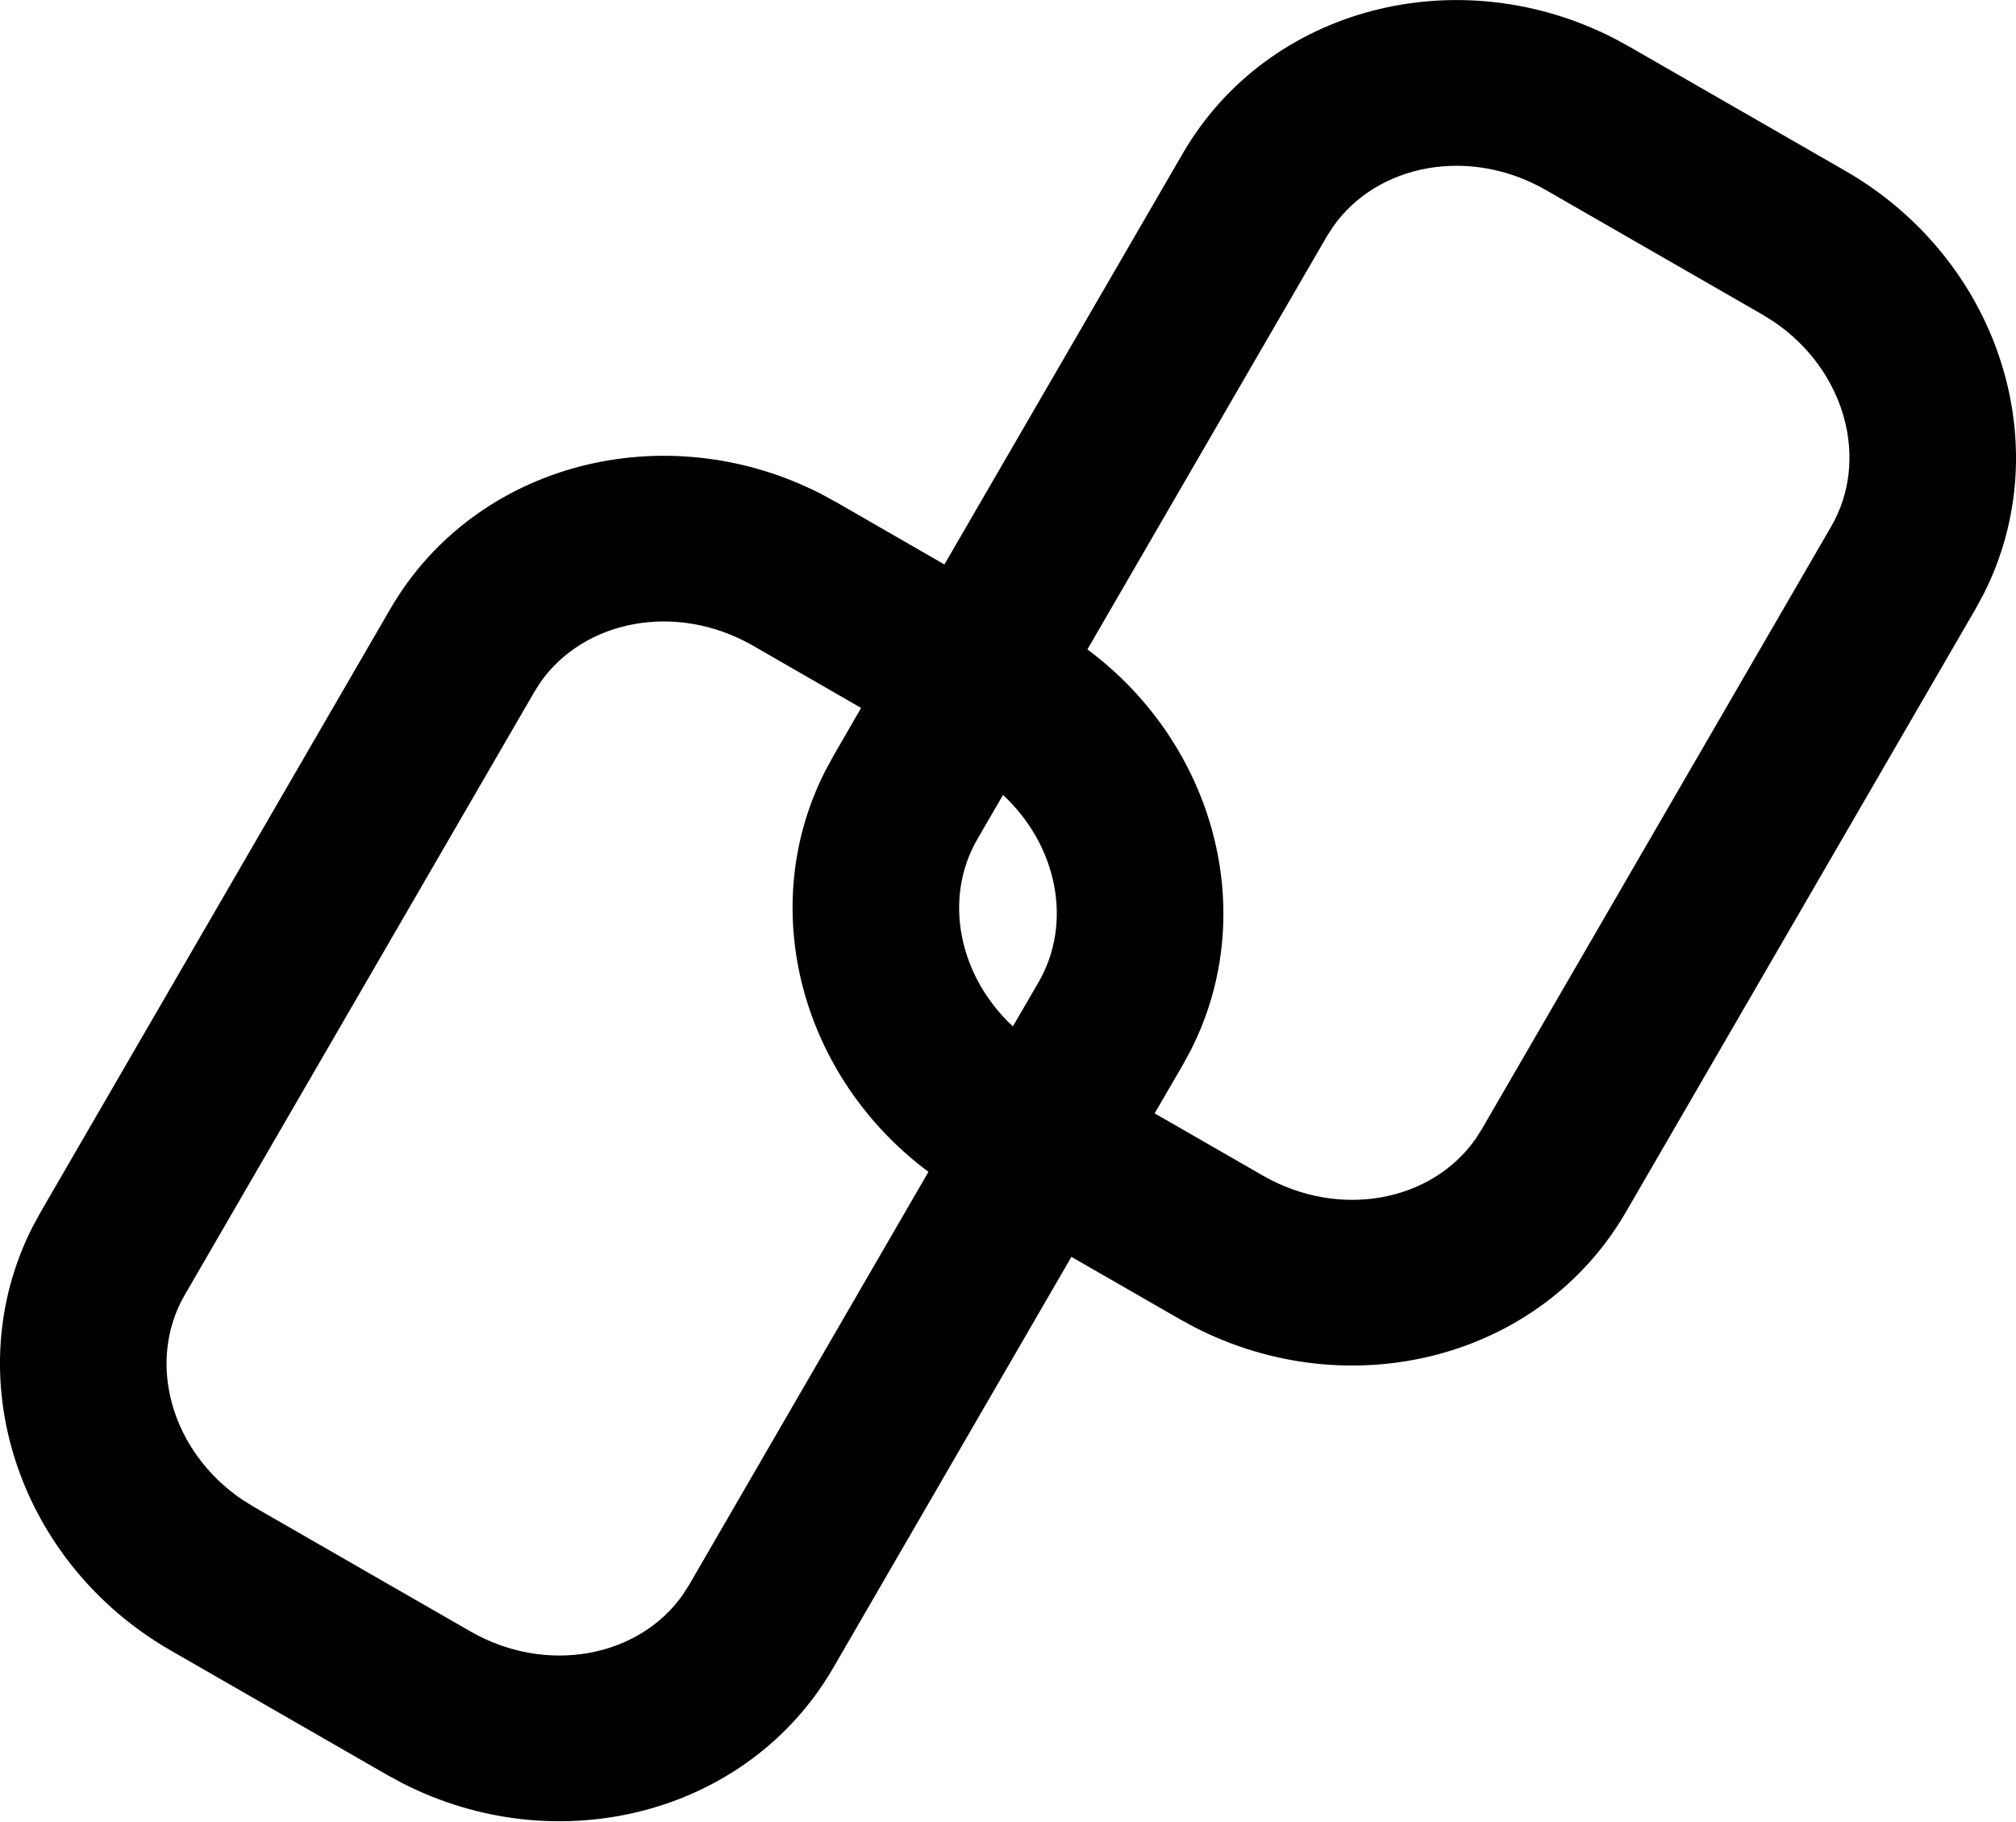
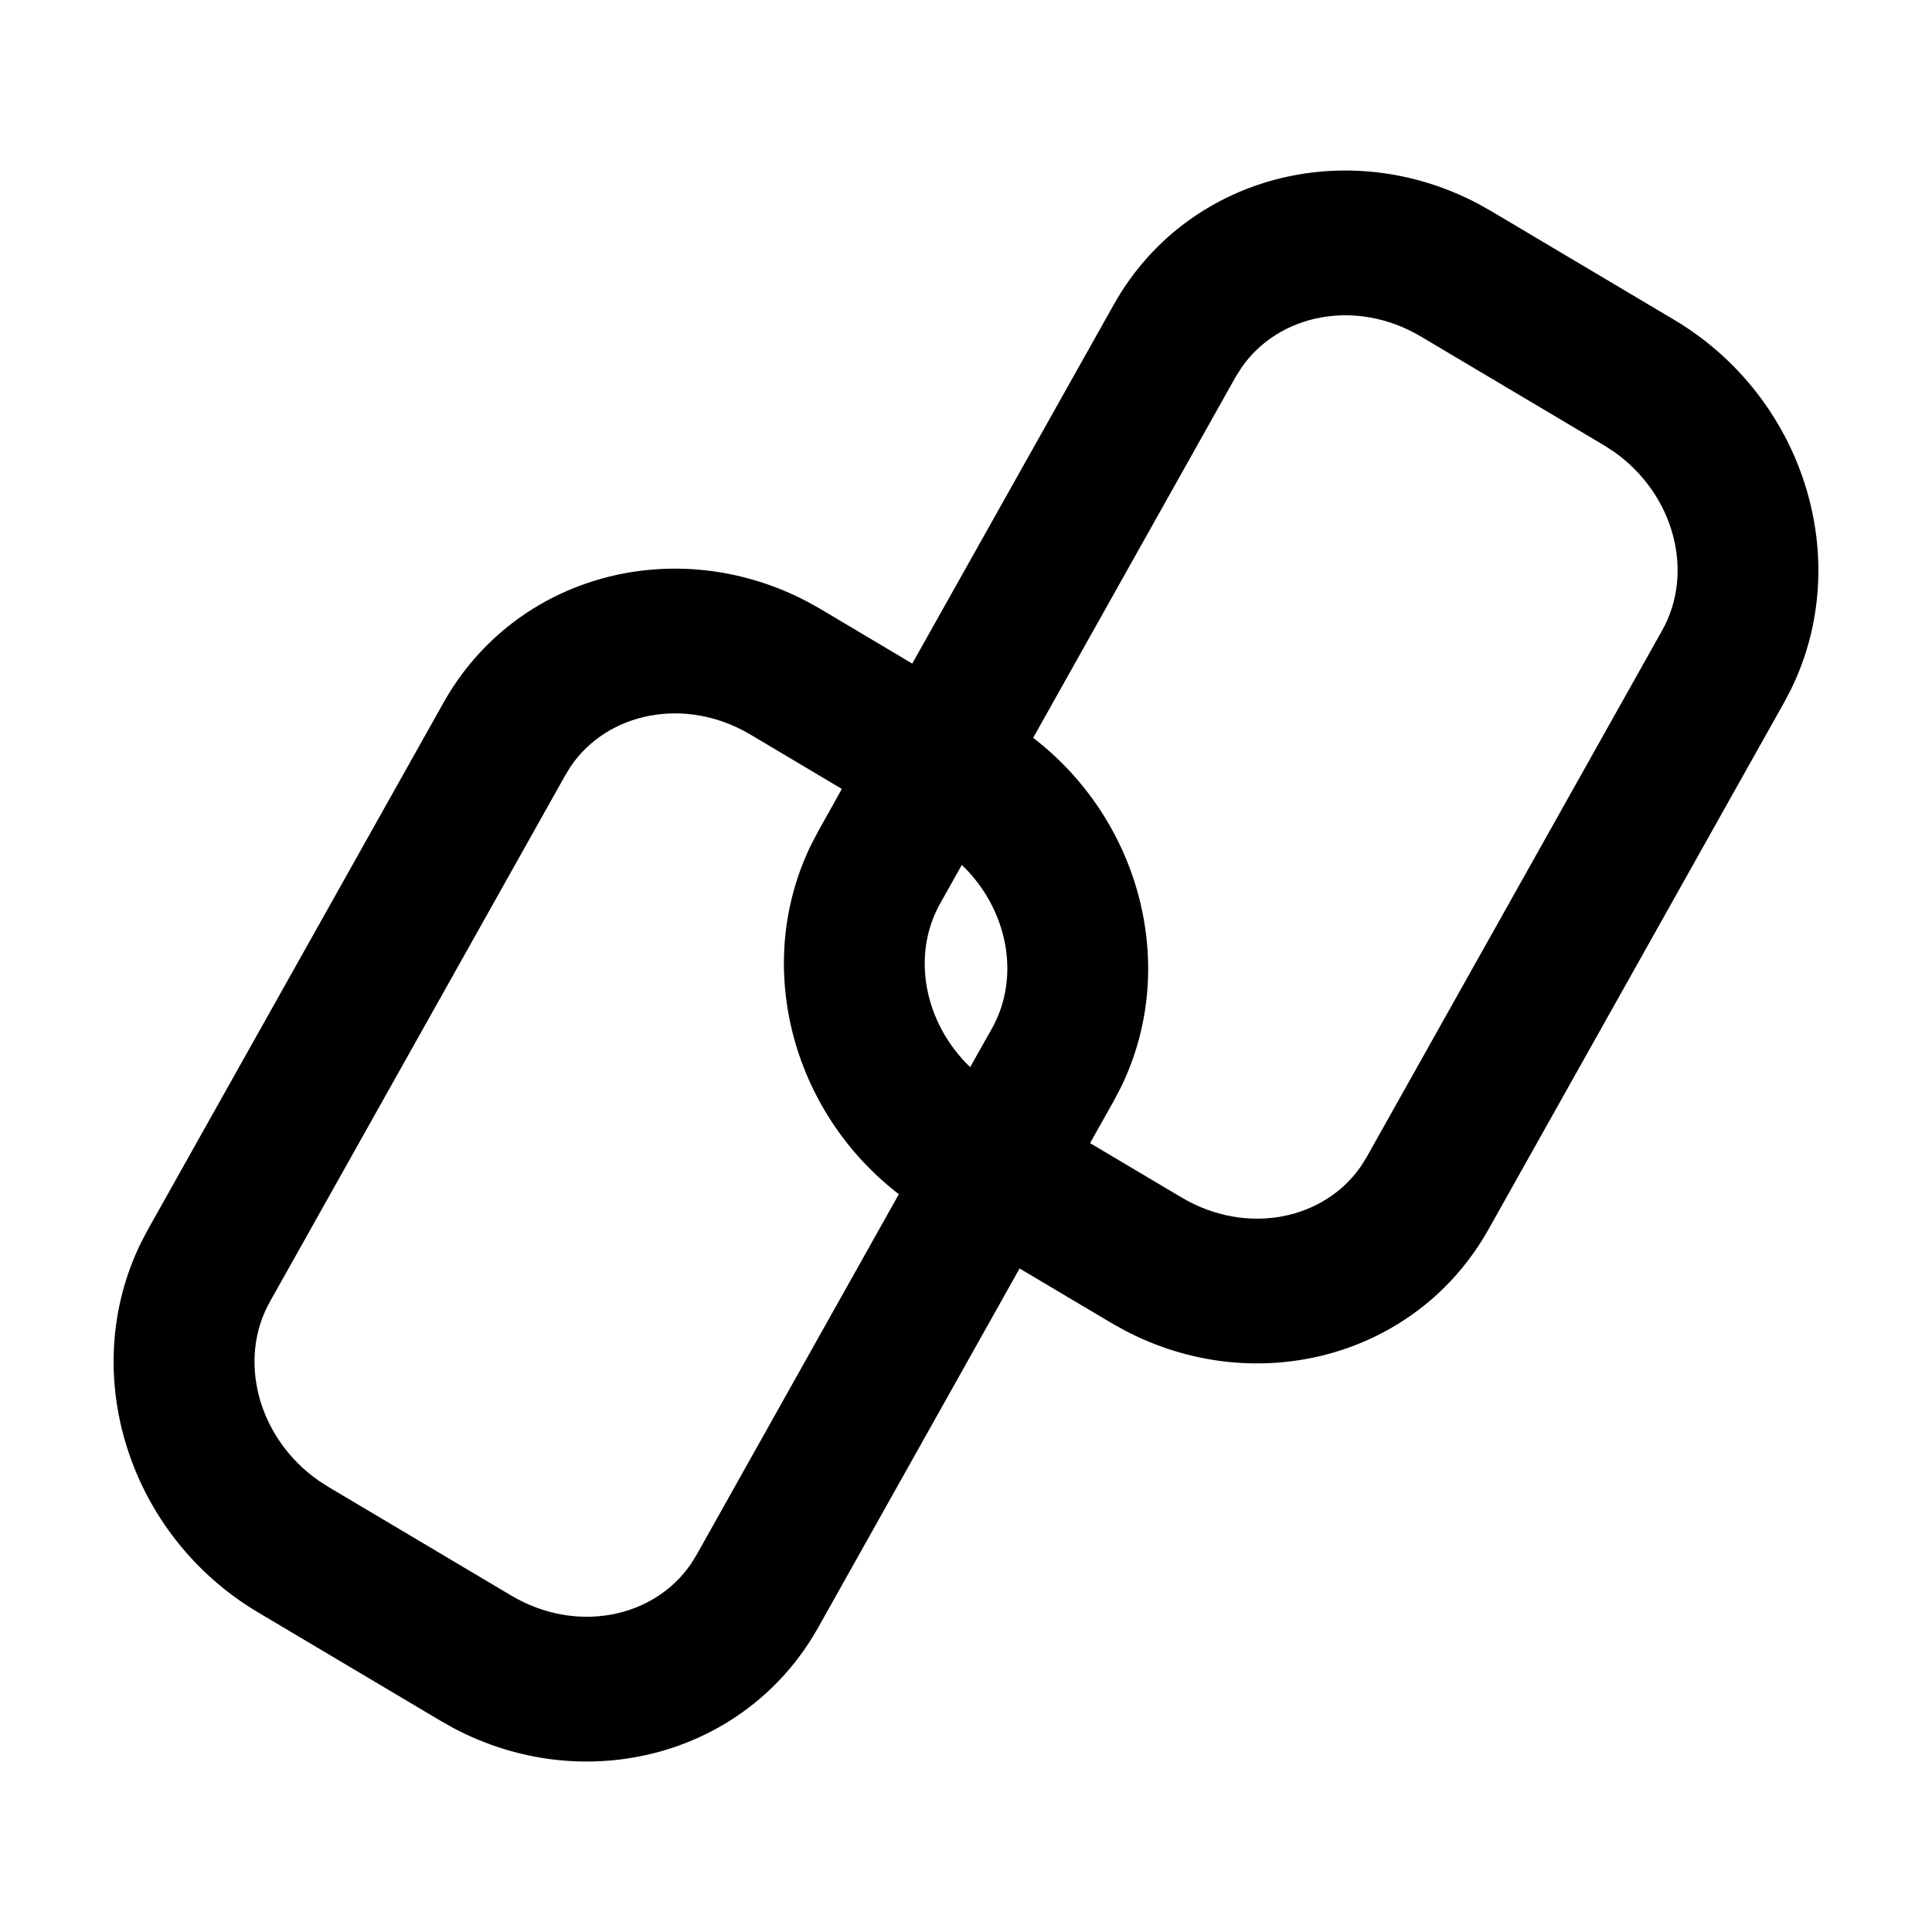
- <svg xmlns="http://www.w3.org/2000/svg" viewBox="0 0 31 28" aria-labelledby="linkTitleID linkDescID">
-   <path d="m5.999 9.366c1.309-2.258 4.235-2.995 6.626-1.773l.237.129 1.66.956 3.665-6.318c1.311-2.26 4.241-2.997 6.633-1.77l.23.125 3.324 1.911c2.353 1.353 3.293 4.215 2.125 6.513l-.124.228-5.374 9.268c-1.309 2.258-4.235 2.995-6.626 1.773l-.237-.129-1.663-.956-3.662 6.318c-1.311 2.26-4.241 2.997-6.633 1.77l-.23-.125-3.324-1.911c-2.353-1.353-3.293-4.215-2.125-6.513l.124-.228zm14.404-5.733-3.682 6.351c1.953 1.453 2.664 4.043 1.592 6.157l-.126.233-.432.743 1.663.956c1.181.679 2.599.398 3.272-.563l.095-.149 5.374-9.268c.594-1.025.218-2.401-.884-3.148l-.18-.112-3.324-1.911c-1.178-.677-2.592-.399-3.267.556zm-12.188 7.007-5.374 9.268c-.594 1.025-.218 2.401.884 3.148l.18.112 3.324 1.911c1.178.677 2.592.399 3.267-.556l.1-.156 3.681-6.351c-1.952-1.453-2.662-4.043-1.591-6.156l.126-.233.429-.743-1.66-.956c-1.181-.679-2.599-.398-3.272.563zm7.209 1.58-.395.681c-.529.912-.289 2.101.546 2.879l.395-.68c.529-.912.289-2.102-.547-2.879z" class="fill-color" />
+ <svg xmlns="http://www.w3.org/2000/svg" viewBox="0 0 34 34" aria-labelledby="linkTitleID linkDescID">
+   <path d="m7.805 12.366c1.267-2.258 4.098-2.995 6.412-1.773l.23.129 1.607.956 3.547-6.318c1.268-2.26 4.104-2.997 6.419-1.77l.222.125 3.217 1.911c2.277 1.353 3.187 4.215 2.056 6.513l-.12.228-5.2 9.268c-1.267 2.258-4.098 2.995-6.412 1.773l-.23-.129-1.61-.956-3.544 6.318c-1.268 2.26-4.104 2.997-6.419 1.77l-.222-.125-3.217-1.911c-2.277-1.353-3.187-4.215-2.056-6.513l.12-.228zm13.94-5.733-3.563 6.351c1.89 1.453 2.578 4.043 1.541 6.157l-.122.233-.418.743 1.61.956c1.143.679 2.516.398 3.167-.563l.092-.149 5.2-9.268c.575-1.025.211-2.401-.856-3.148l-.174-.112-3.217-1.911c-1.14-.677-2.509-.399-3.162.556zm-11.795 7.007-5.2 9.268c-.575 1.025-.211 2.401.856 3.148l.174.112 3.217 1.911c1.14.677 2.509.399 3.162-.556l.097-.156 3.562-6.351c-1.889-1.453-2.576-4.043-1.54-6.156l.122-.233.415-.743-1.607-.956c-1.143-.679-2.516-.398-3.167.563zm6.977 1.58-.382.681c-.512.912-.28 2.101.528 2.879l.383-.68c.512-.912.28-2.102-.529-2.879z" class="fill-color" />
</svg>
